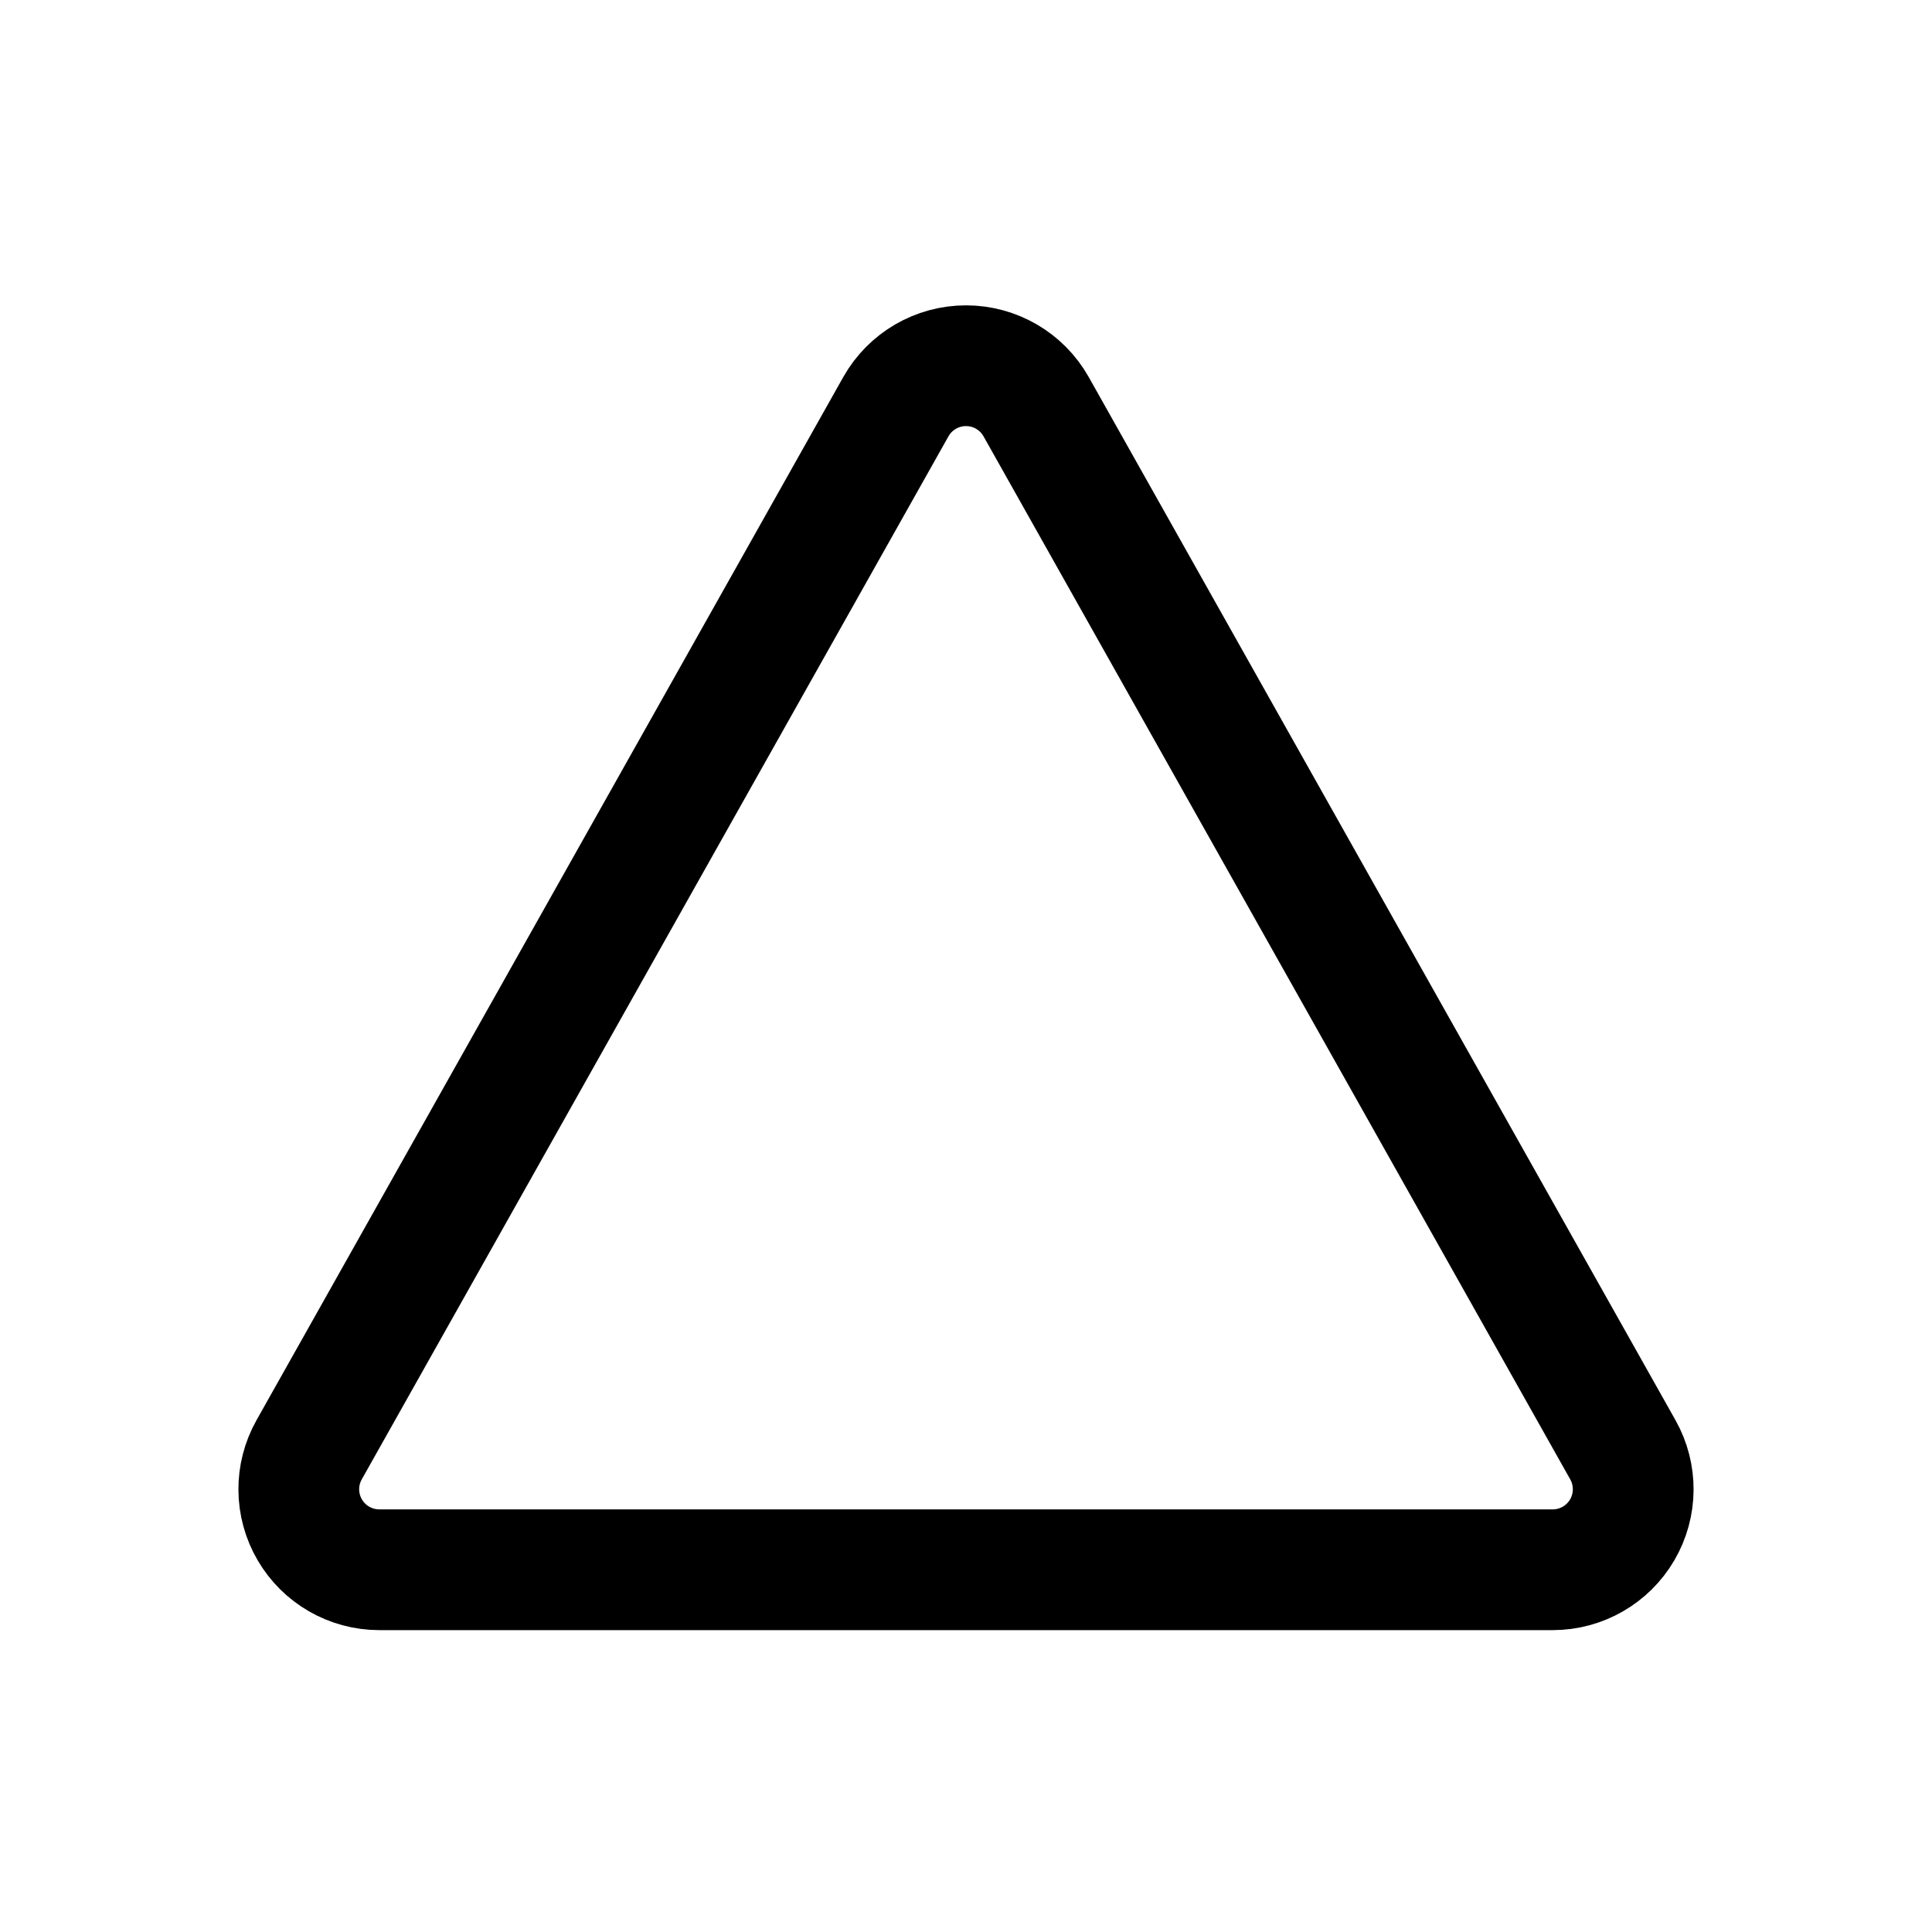
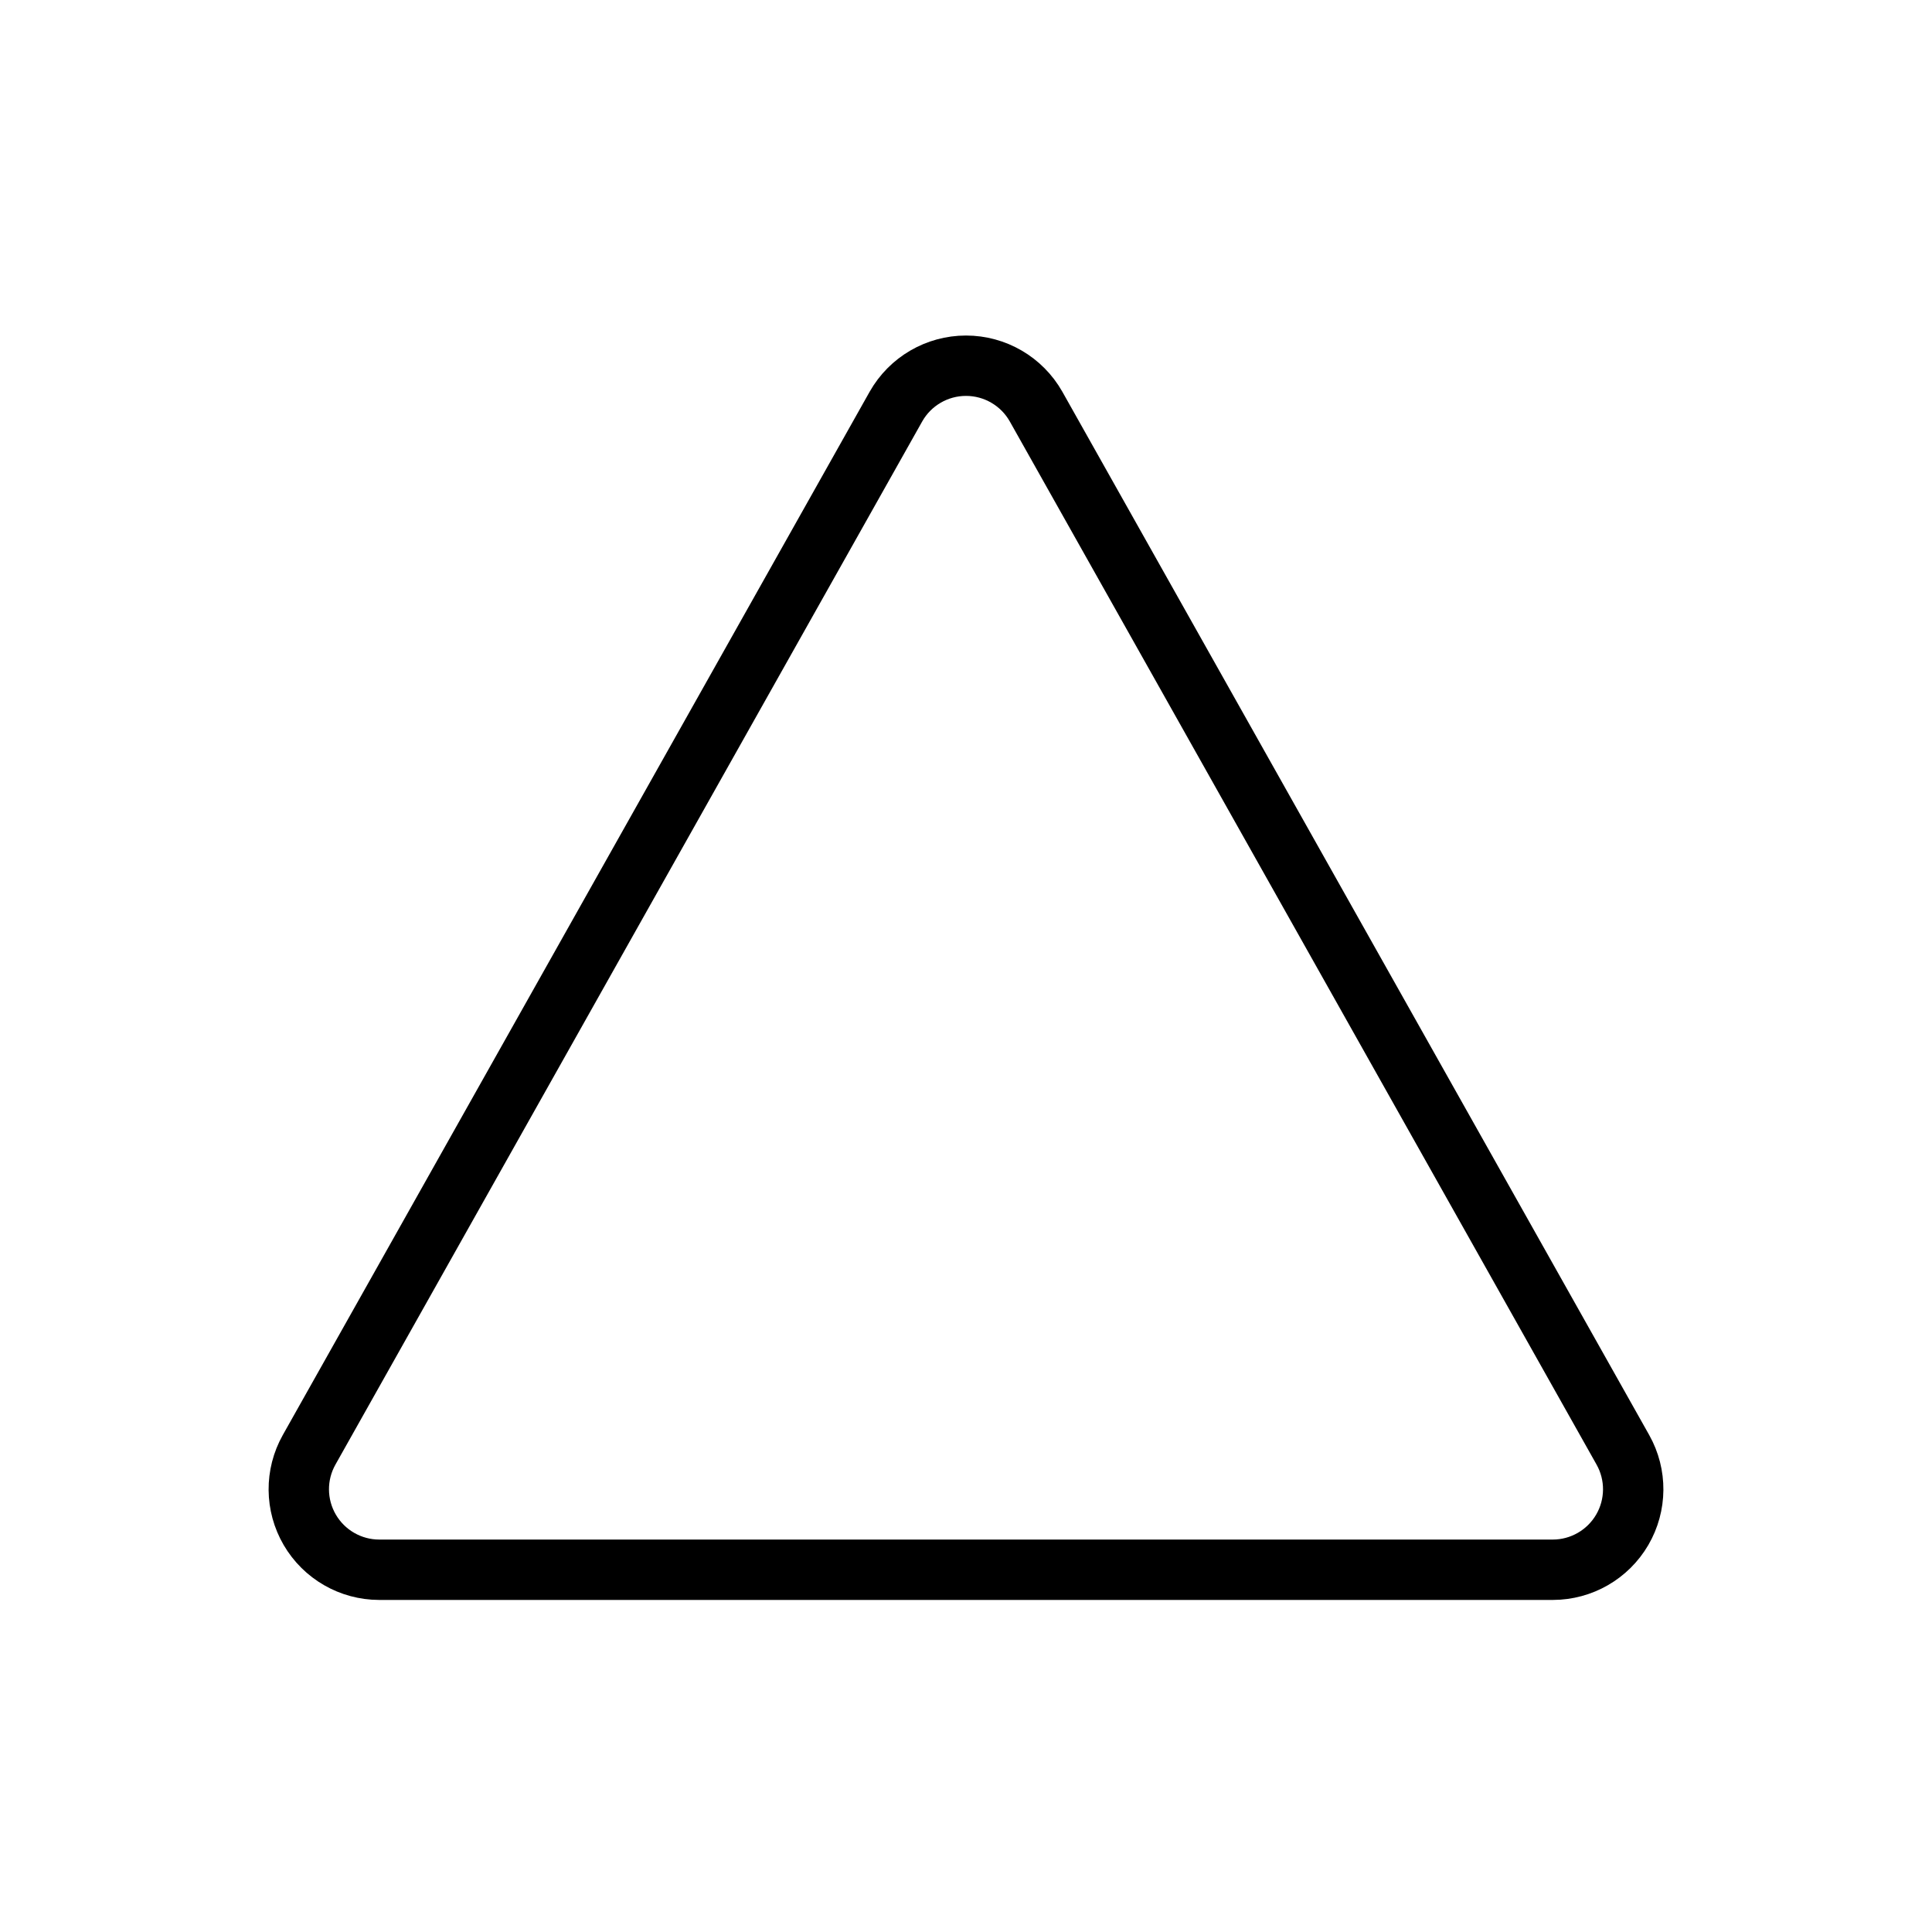
- <svg xmlns="http://www.w3.org/2000/svg" viewBox="0 0 24 24" fill="none" stroke="currentColor" stroke-width="1.5" stroke-linecap="round" stroke-linejoin="round" data-motion="point">
+ <svg xmlns="http://www.w3.org/2000/svg" viewBox="0 0 24 24" fill="none" stroke="currentColor" stroke-width="0.75" stroke-linecap="round" stroke-linejoin="round" data-motion="point">
  <path data-ox="12" data-oy="19.5" data-c1="1" data-k1="1" data-w1="0.5" data-v1="0.1" data-c2="1" data-k2="2" data-t2="0.3" data-w2="0.7" data-r2="4" d="M11.13 5.05A1 1 0 0 1 12.87 5.05L20.16 18.01A1 1 0 0 1 19.29 19.5L4.71 19.5A1 1 0 0 1 3.84 18.01Z" />
</svg>
